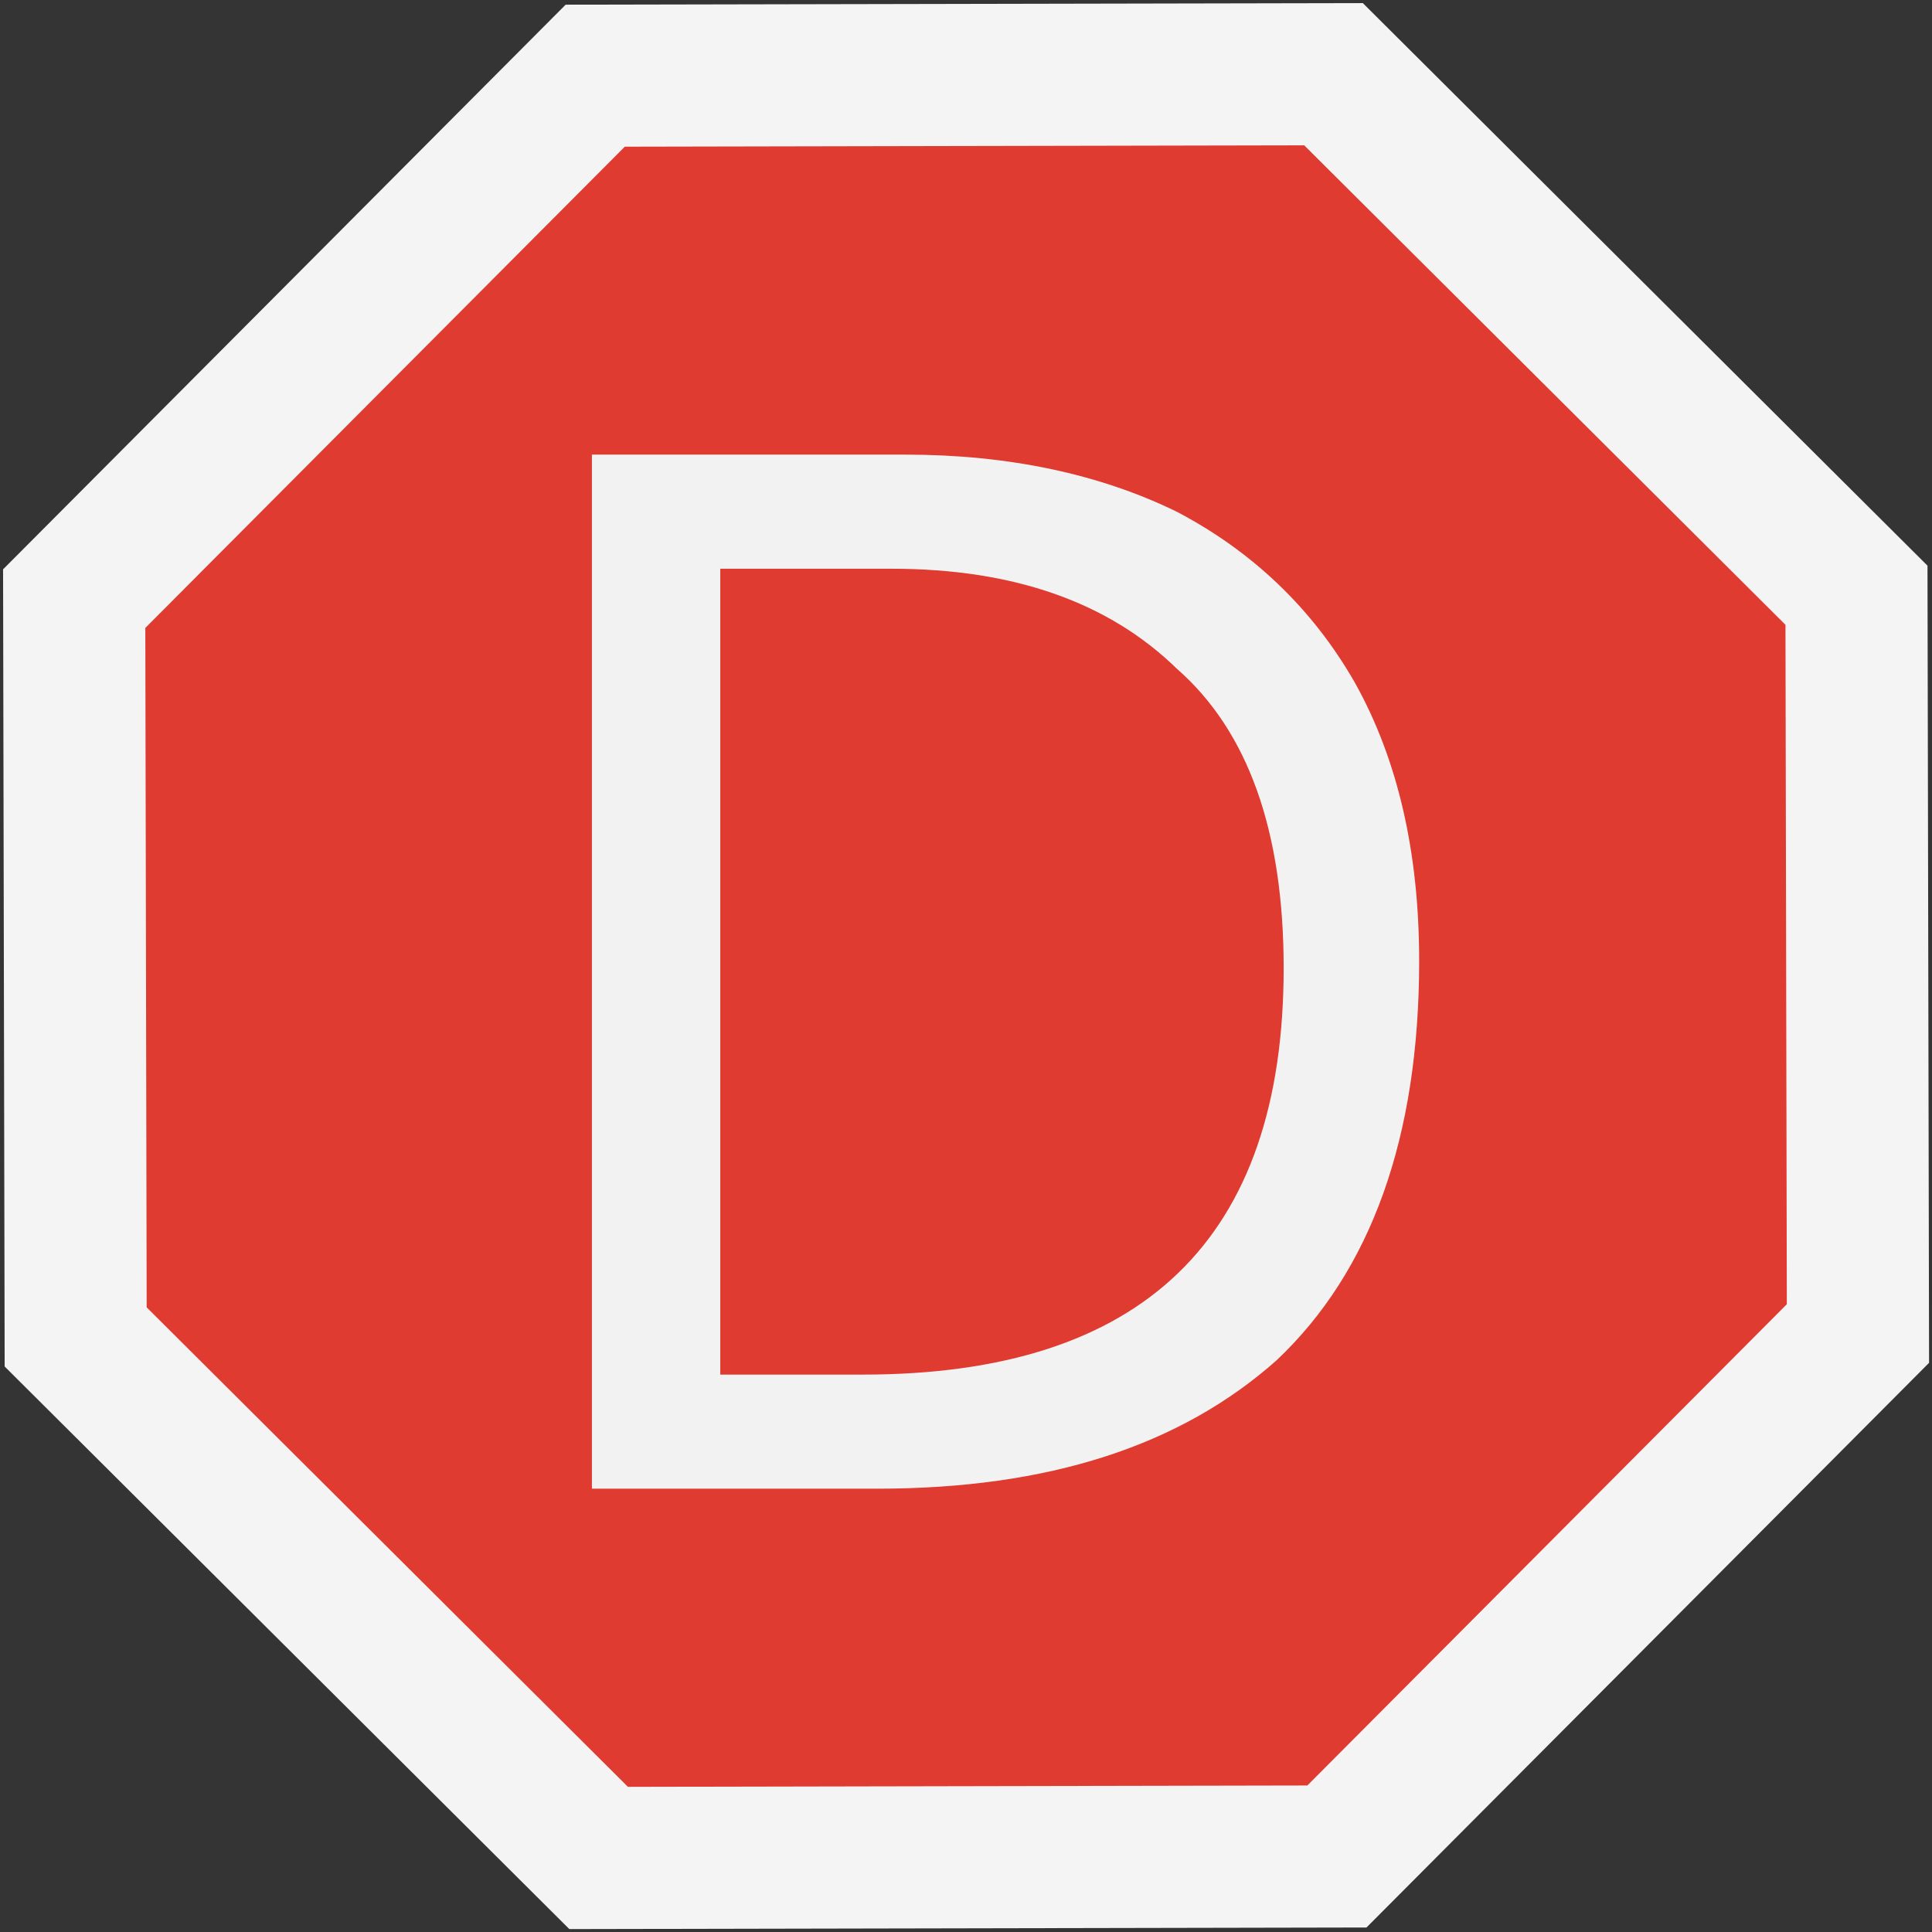
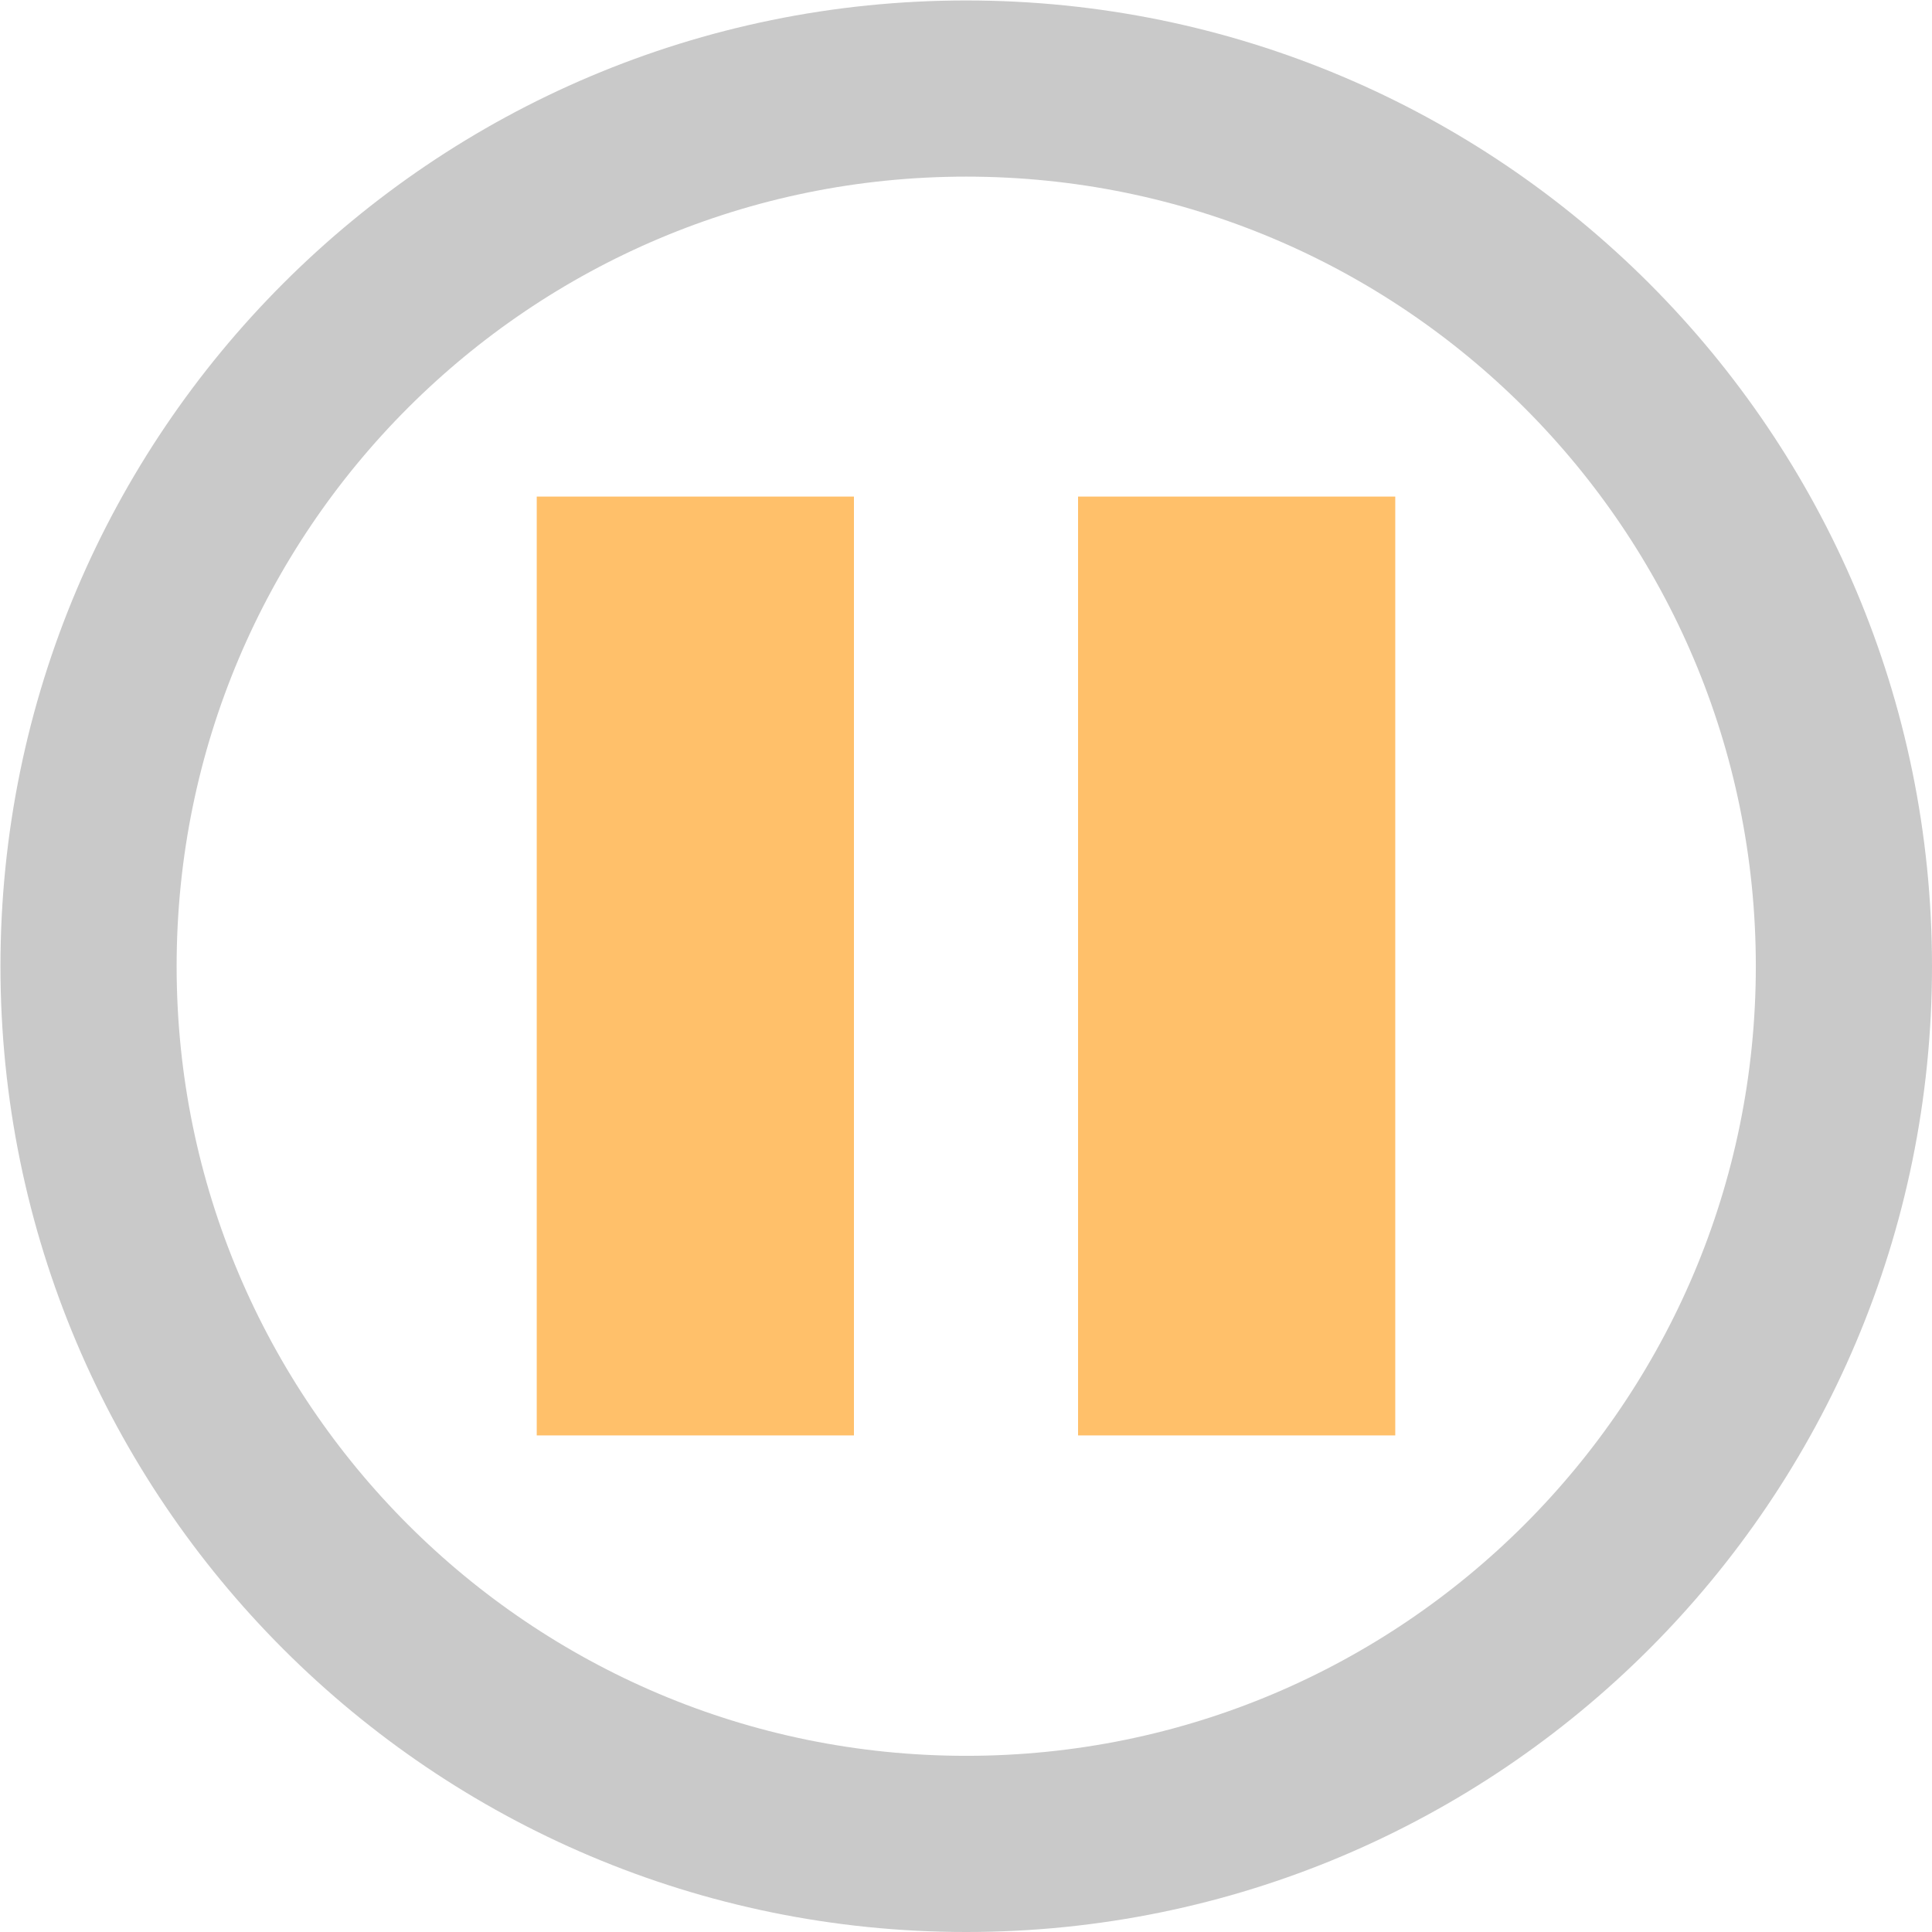
<svg xmlns="http://www.w3.org/2000/svg" width="16" height="16" viewBox="0 0 4.233 4.233" version="1.1" id="svg5">
  <defs id="defs2" />
-   <g id="layer2" style="display:inline">
+   <g id="layer2" style="display:none">
    <rect style="fill:#343434;fill-opacity:1;stroke:none;stroke-width:0.173;stroke-linecap:round;stroke-miterlimit:4;stroke-dasharray:none;stroke-opacity:0.977" id="rect12313" width="4.233" height="4.233" x="-1.3877788e-17" y="0" />
  </g>
  <g id="layer1">
-     <path style="fill:#df3b30;fill-opacity:1;stroke:#f4f4f4;stroke-width:0.756;stroke-linecap:round;stroke-miterlimit:4;stroke-dasharray:none;stroke-opacity:1" id="path1251" d="M 9.756,12.704 5.829,12.677 3.072,9.881 3.099,5.954 5.895,3.197 l 3.927,0.027 2.757,2.796 -0.027,3.927 z" transform="matrix(0.4118911,-0.00365328,0.00365328,0.4118911,-1.135642,-1.12947)" />
-     <text xml:space="preserve" style="font-style:normal;font-variant:normal;font-weight:normal;font-stretch:normal;font-size:3.175px;line-height:100%;font-family:'Arial Black';-inkscape-font-specification:'Arial Black, Normal';font-variant-ligatures:normal;font-variant-caps:normal;font-variant-numeric:normal;font-variant-east-asian:normal;text-align:start;letter-spacing:0px;word-spacing:0px;writing-mode:lr-tb;text-anchor:start;fill:#f2f2f2;fill-opacity:1;stroke:none;stroke-width:0.265px;stroke-linecap:butt;stroke-linejoin:miter;stroke-opacity:1" x="0.984" y="3.26" id="text3873">
-       <tspan id="tspan3871" style="font-style:normal;font-variant:normal;font-weight:normal;font-stretch:normal;font-size:3.175px;font-family:'Arial Black';-inkscape-font-specification:'Arial Black, Normal';font-variant-ligatures:normal;font-variant-caps:normal;font-variant-numeric:normal;font-variant-east-asian:normal;fill:#f2f2f2;fill-opacity:1;stroke-width:0.265px" x="0.984" y="3.26">D</tspan>
-     </text>
+     <ellipse cy="2.117" cx="2.117" id="path851" style="fill:none;stroke:#c9c9c9;stroke-width:0.386;stroke-linecap:round;stroke-linejoin:round;stroke-miterlimit:4;stroke-dasharray:none;stroke-opacity:1" rx="1.923" ry="1.923" />
+     <rect style="fill:#ffc06a;stroke:none;stroke-width:0.397;stroke-linecap:round;stroke-miterlimit:4;stroke-dasharray:none;fill-opacity:1" id="rect1034" width="0.695" height="2.057" x="1.176" y="1.088" />
+     <rect style="fill:#ffc06a;stroke:none;stroke-width:0.397;stroke-linecap:round;stroke-miterlimit:4;stroke-dasharray:none;fill-opacity:1" id="rect1138" width="0.695" height="2.057" x="2.362" y="1.088" />
  </g>
</svg>
